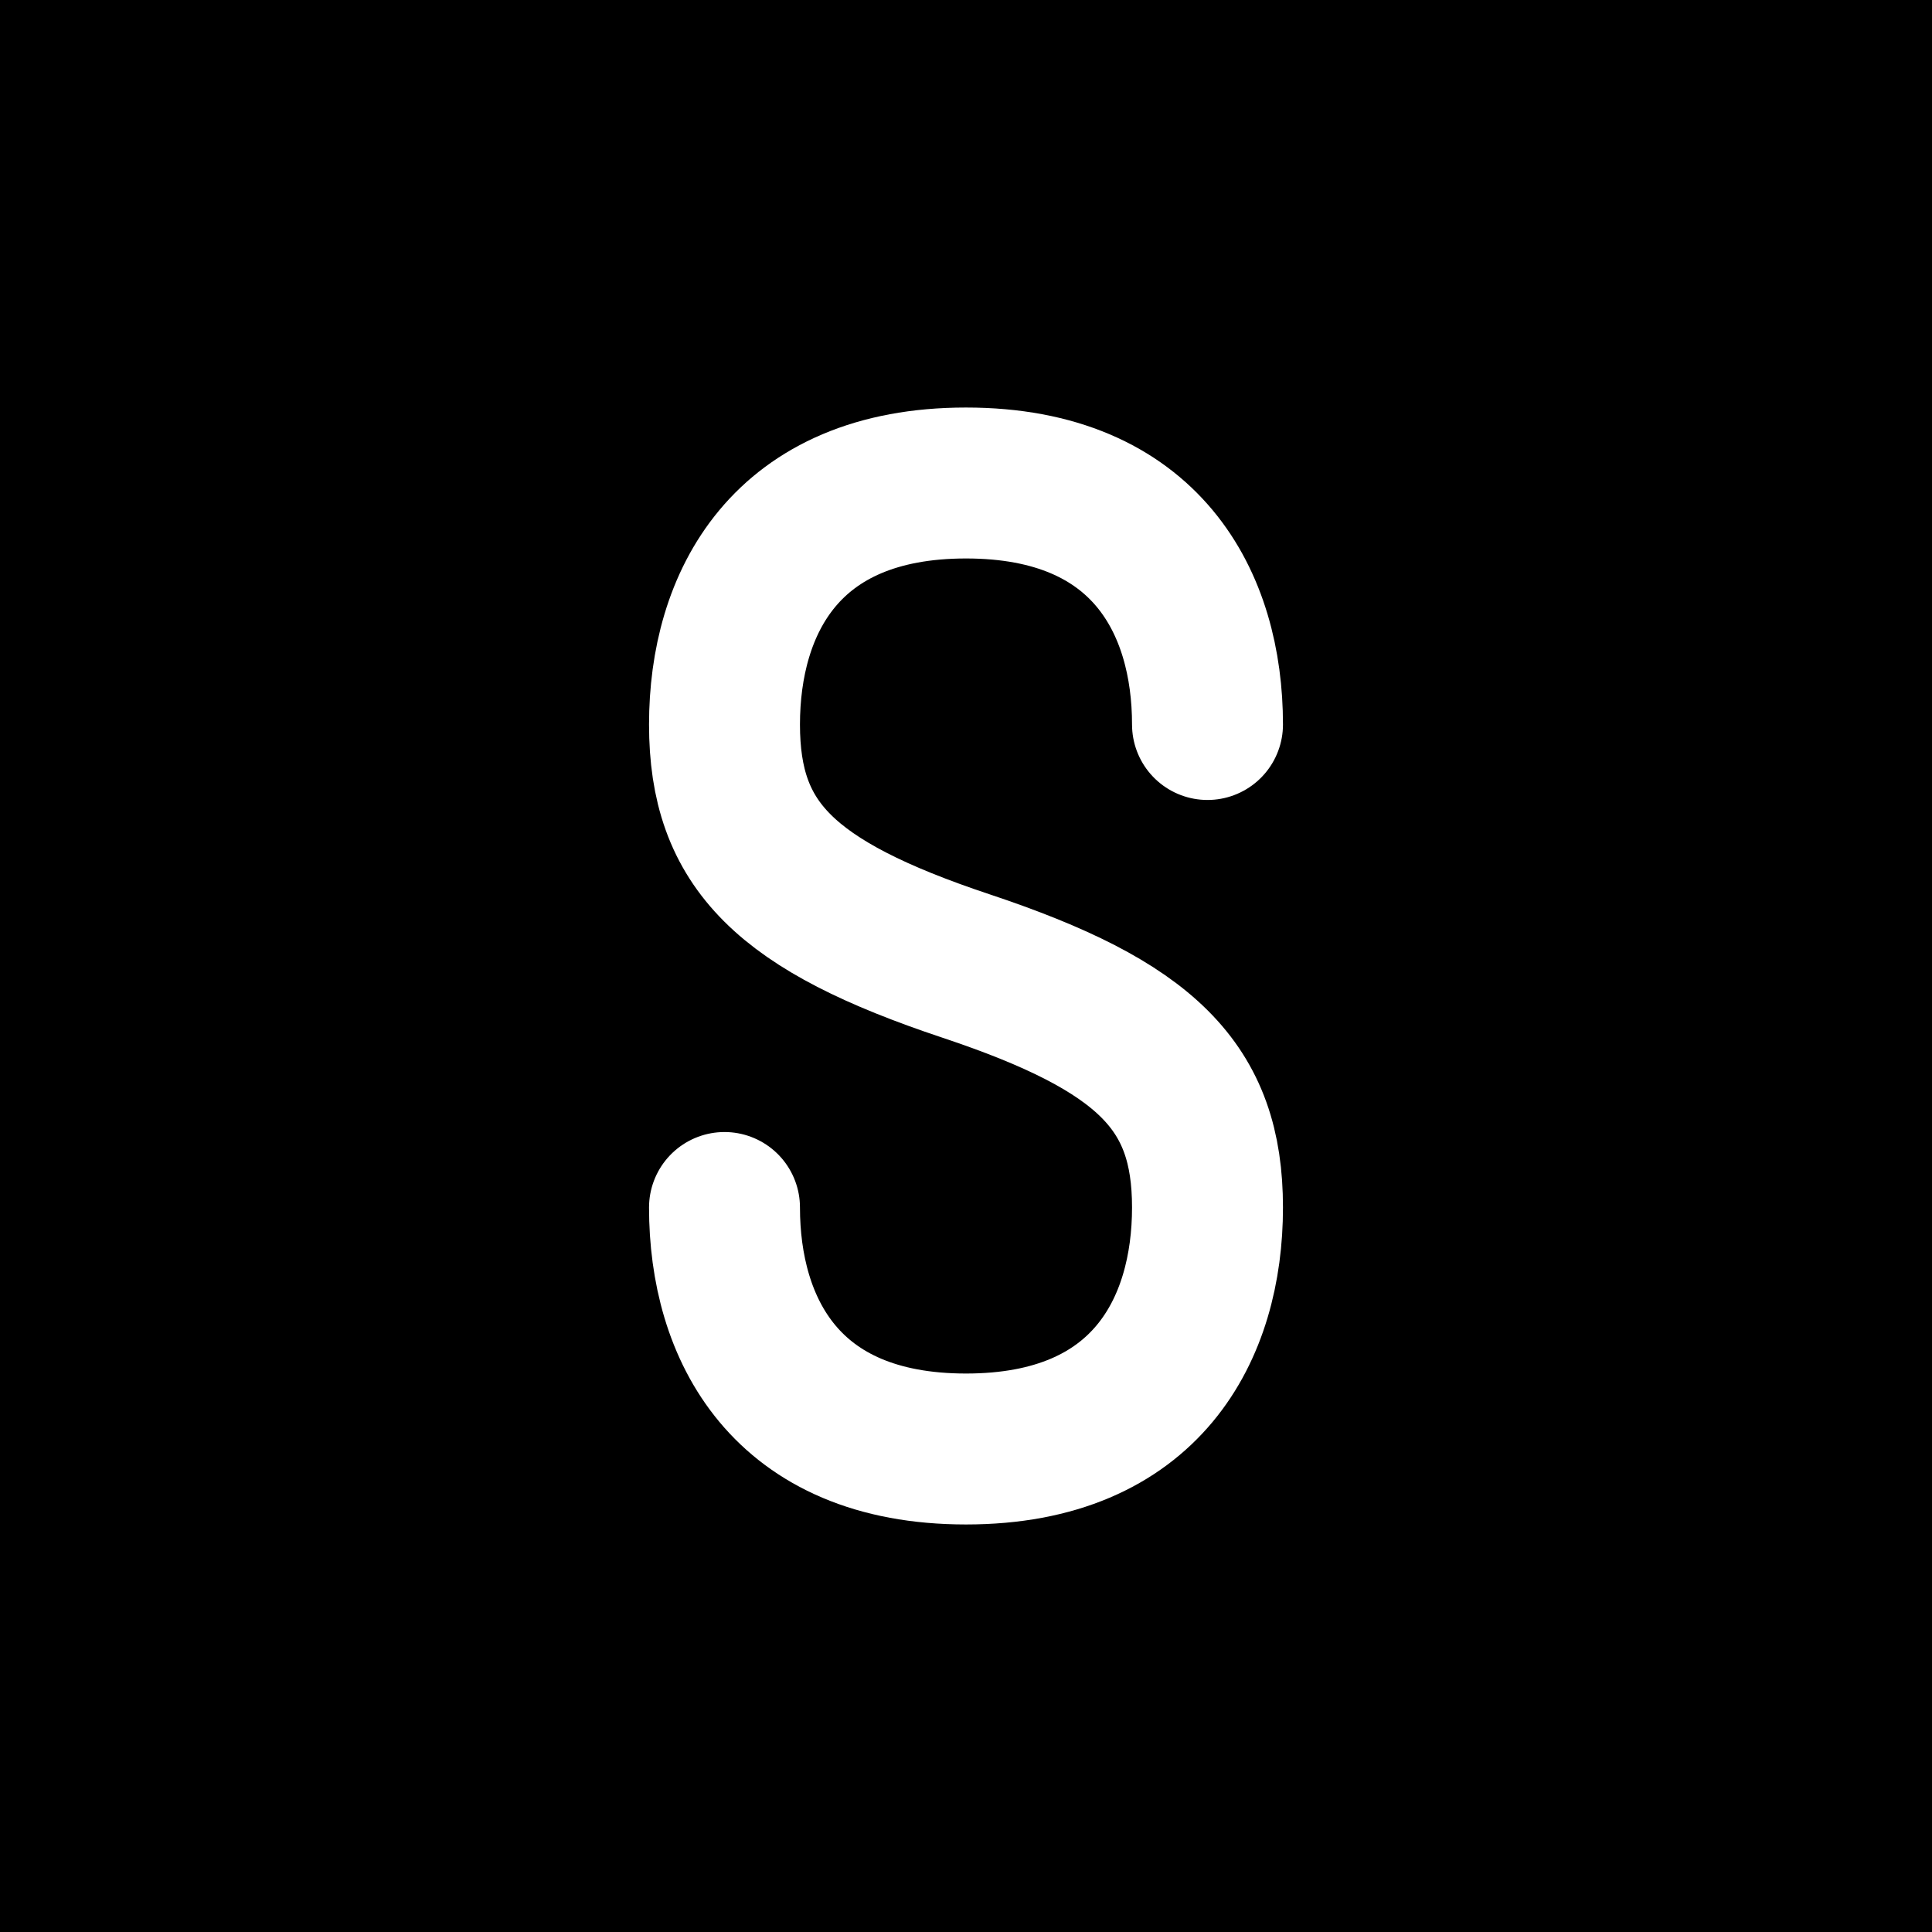
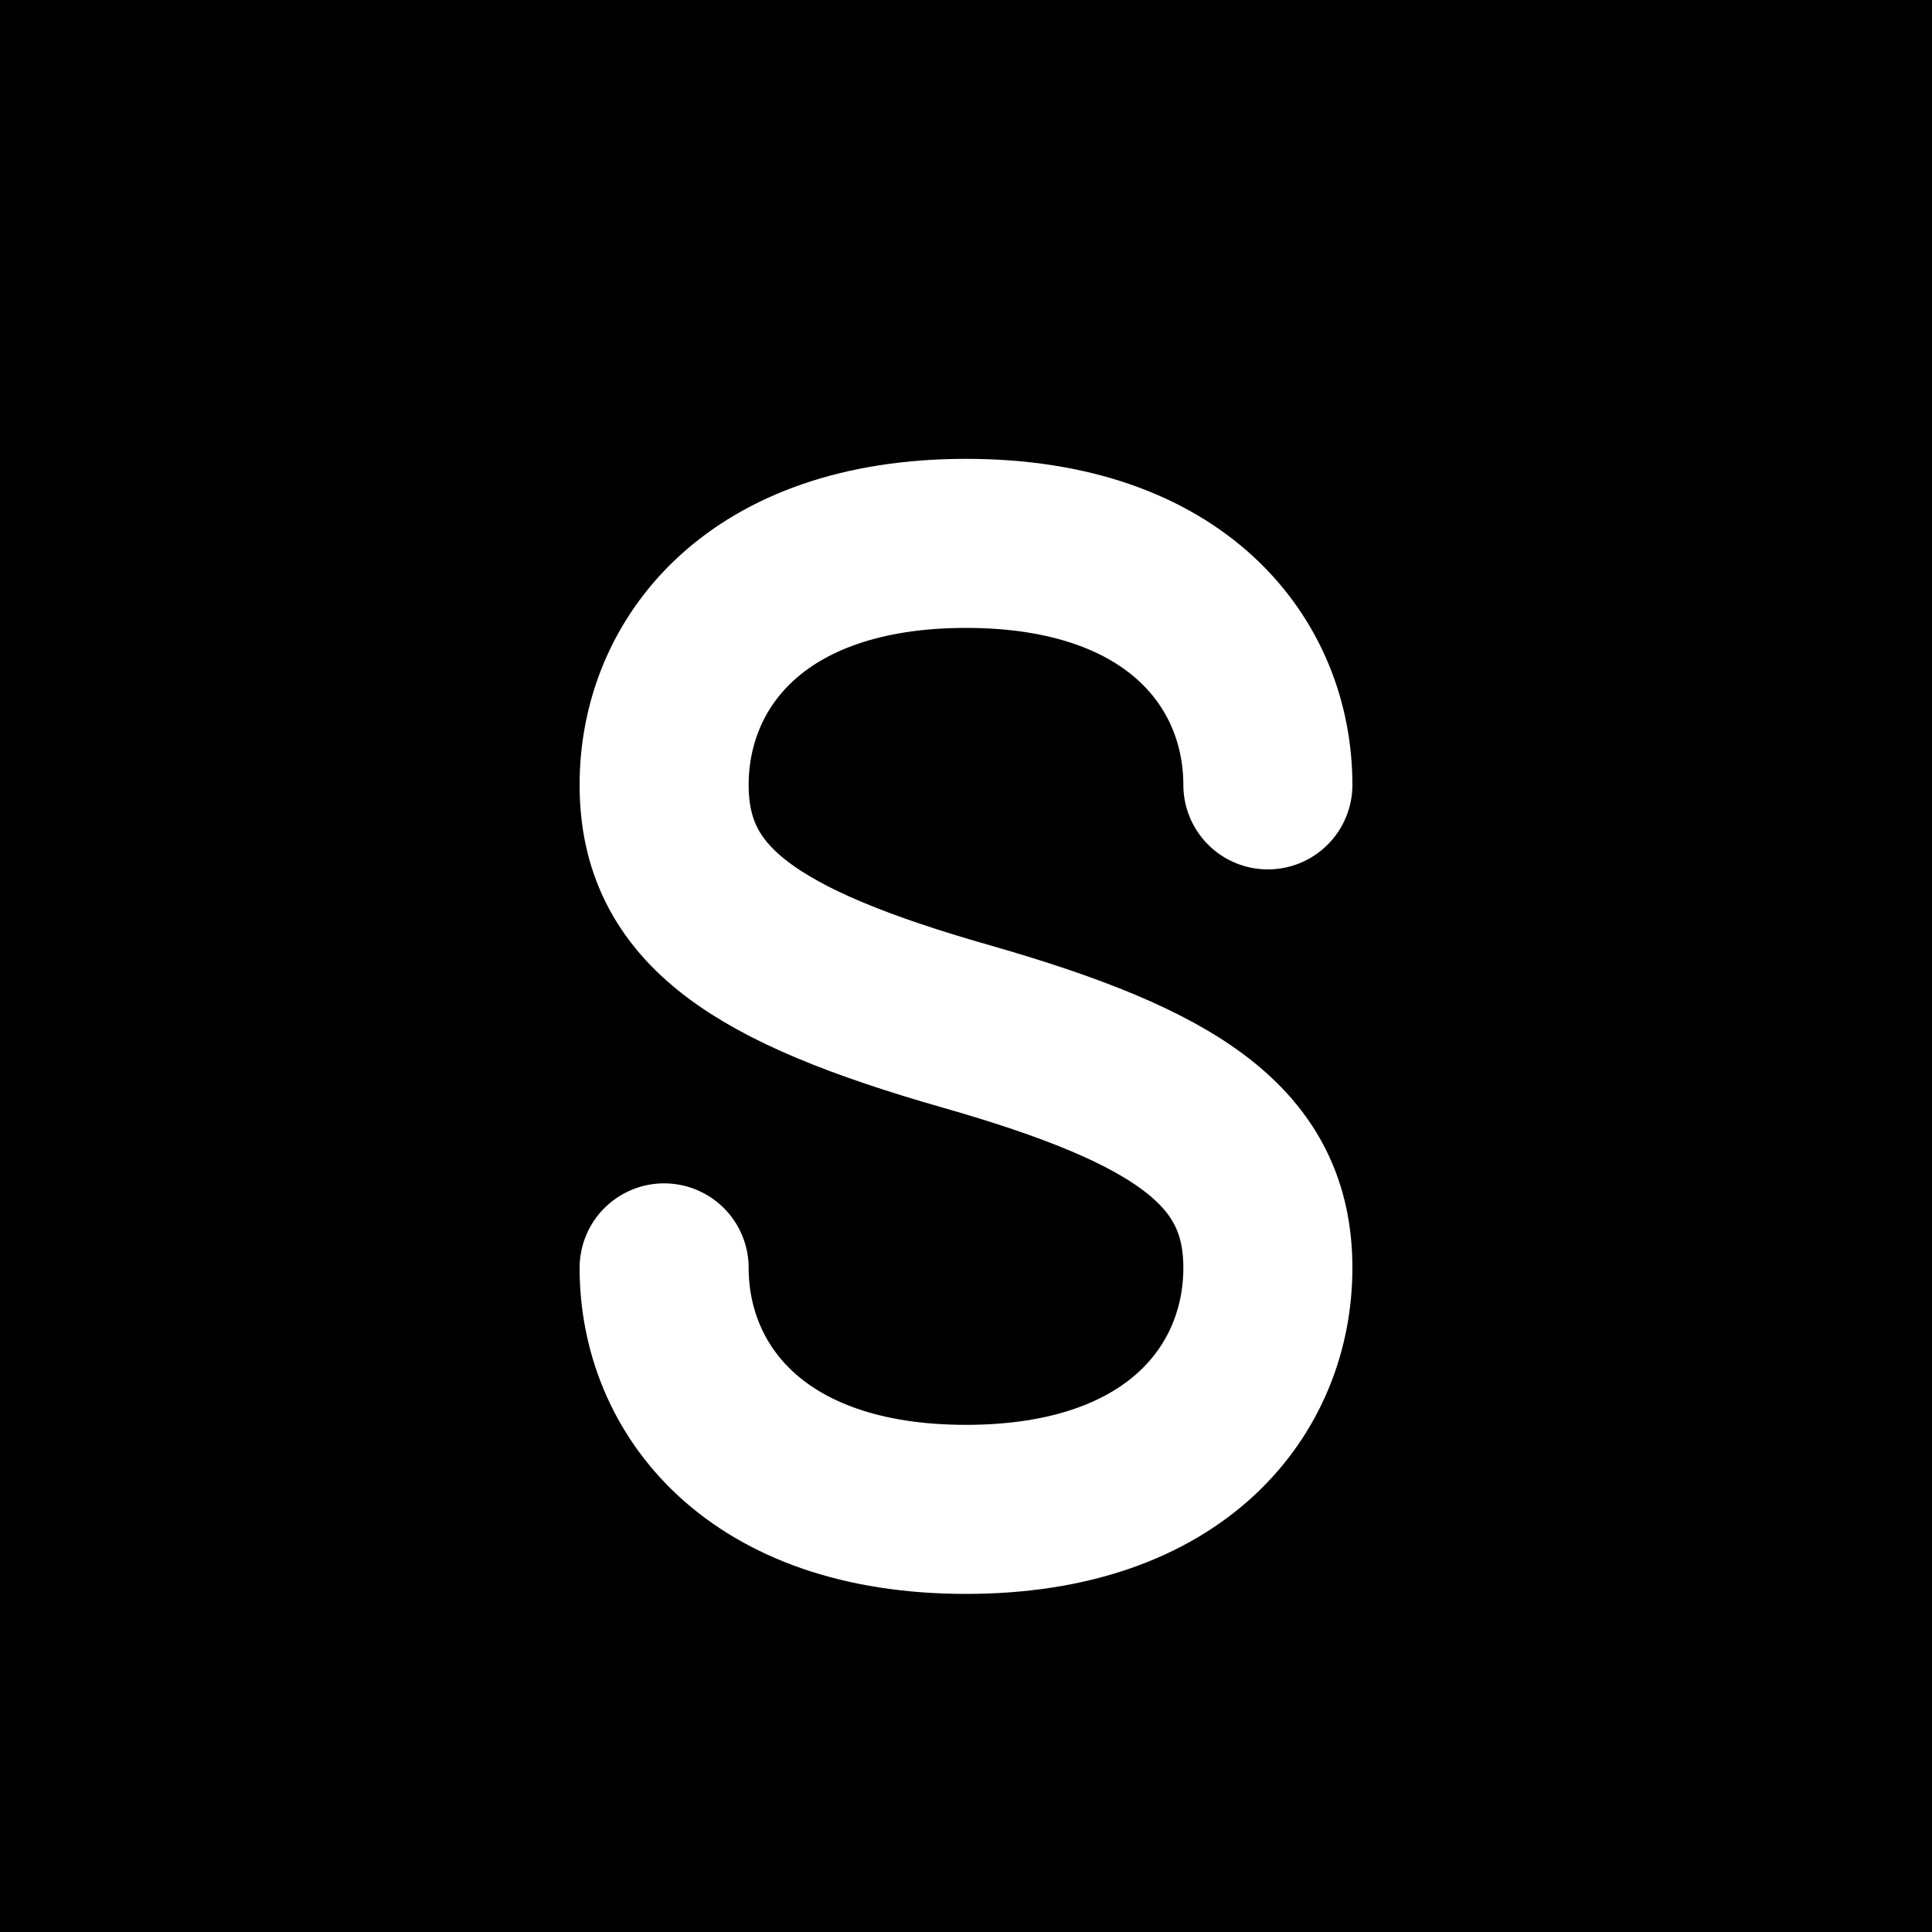
<svg xmlns="http://www.w3.org/2000/svg" width="32" height="32" viewBox="0 0 32 32" fill="none">
  <rect width="32" height="32" fill="#000000" />
-   <path d="M12 20 C12 22 13 24 16 24 C19 24 20 22 20 20 C20 18 19 17 16 16 C13 15 12 14 12 12 C12 10 13 8 16 8 C19 8 20 10 20 12" stroke="white" stroke-width="2.5" stroke-linecap="round" fill="none" />
+   <path d="M11 21 C11 23 12.5 25 16 25 C19.5 25 21 23 21 21 C21 19 19.5 18 16 17 C12.5 16 11 15 11 13 C11 11 12.5 9 16 9 C19.5 9 21 11 21 13" stroke="white" stroke-width="2.8" stroke-linecap="round" fill="none" />
</svg>
